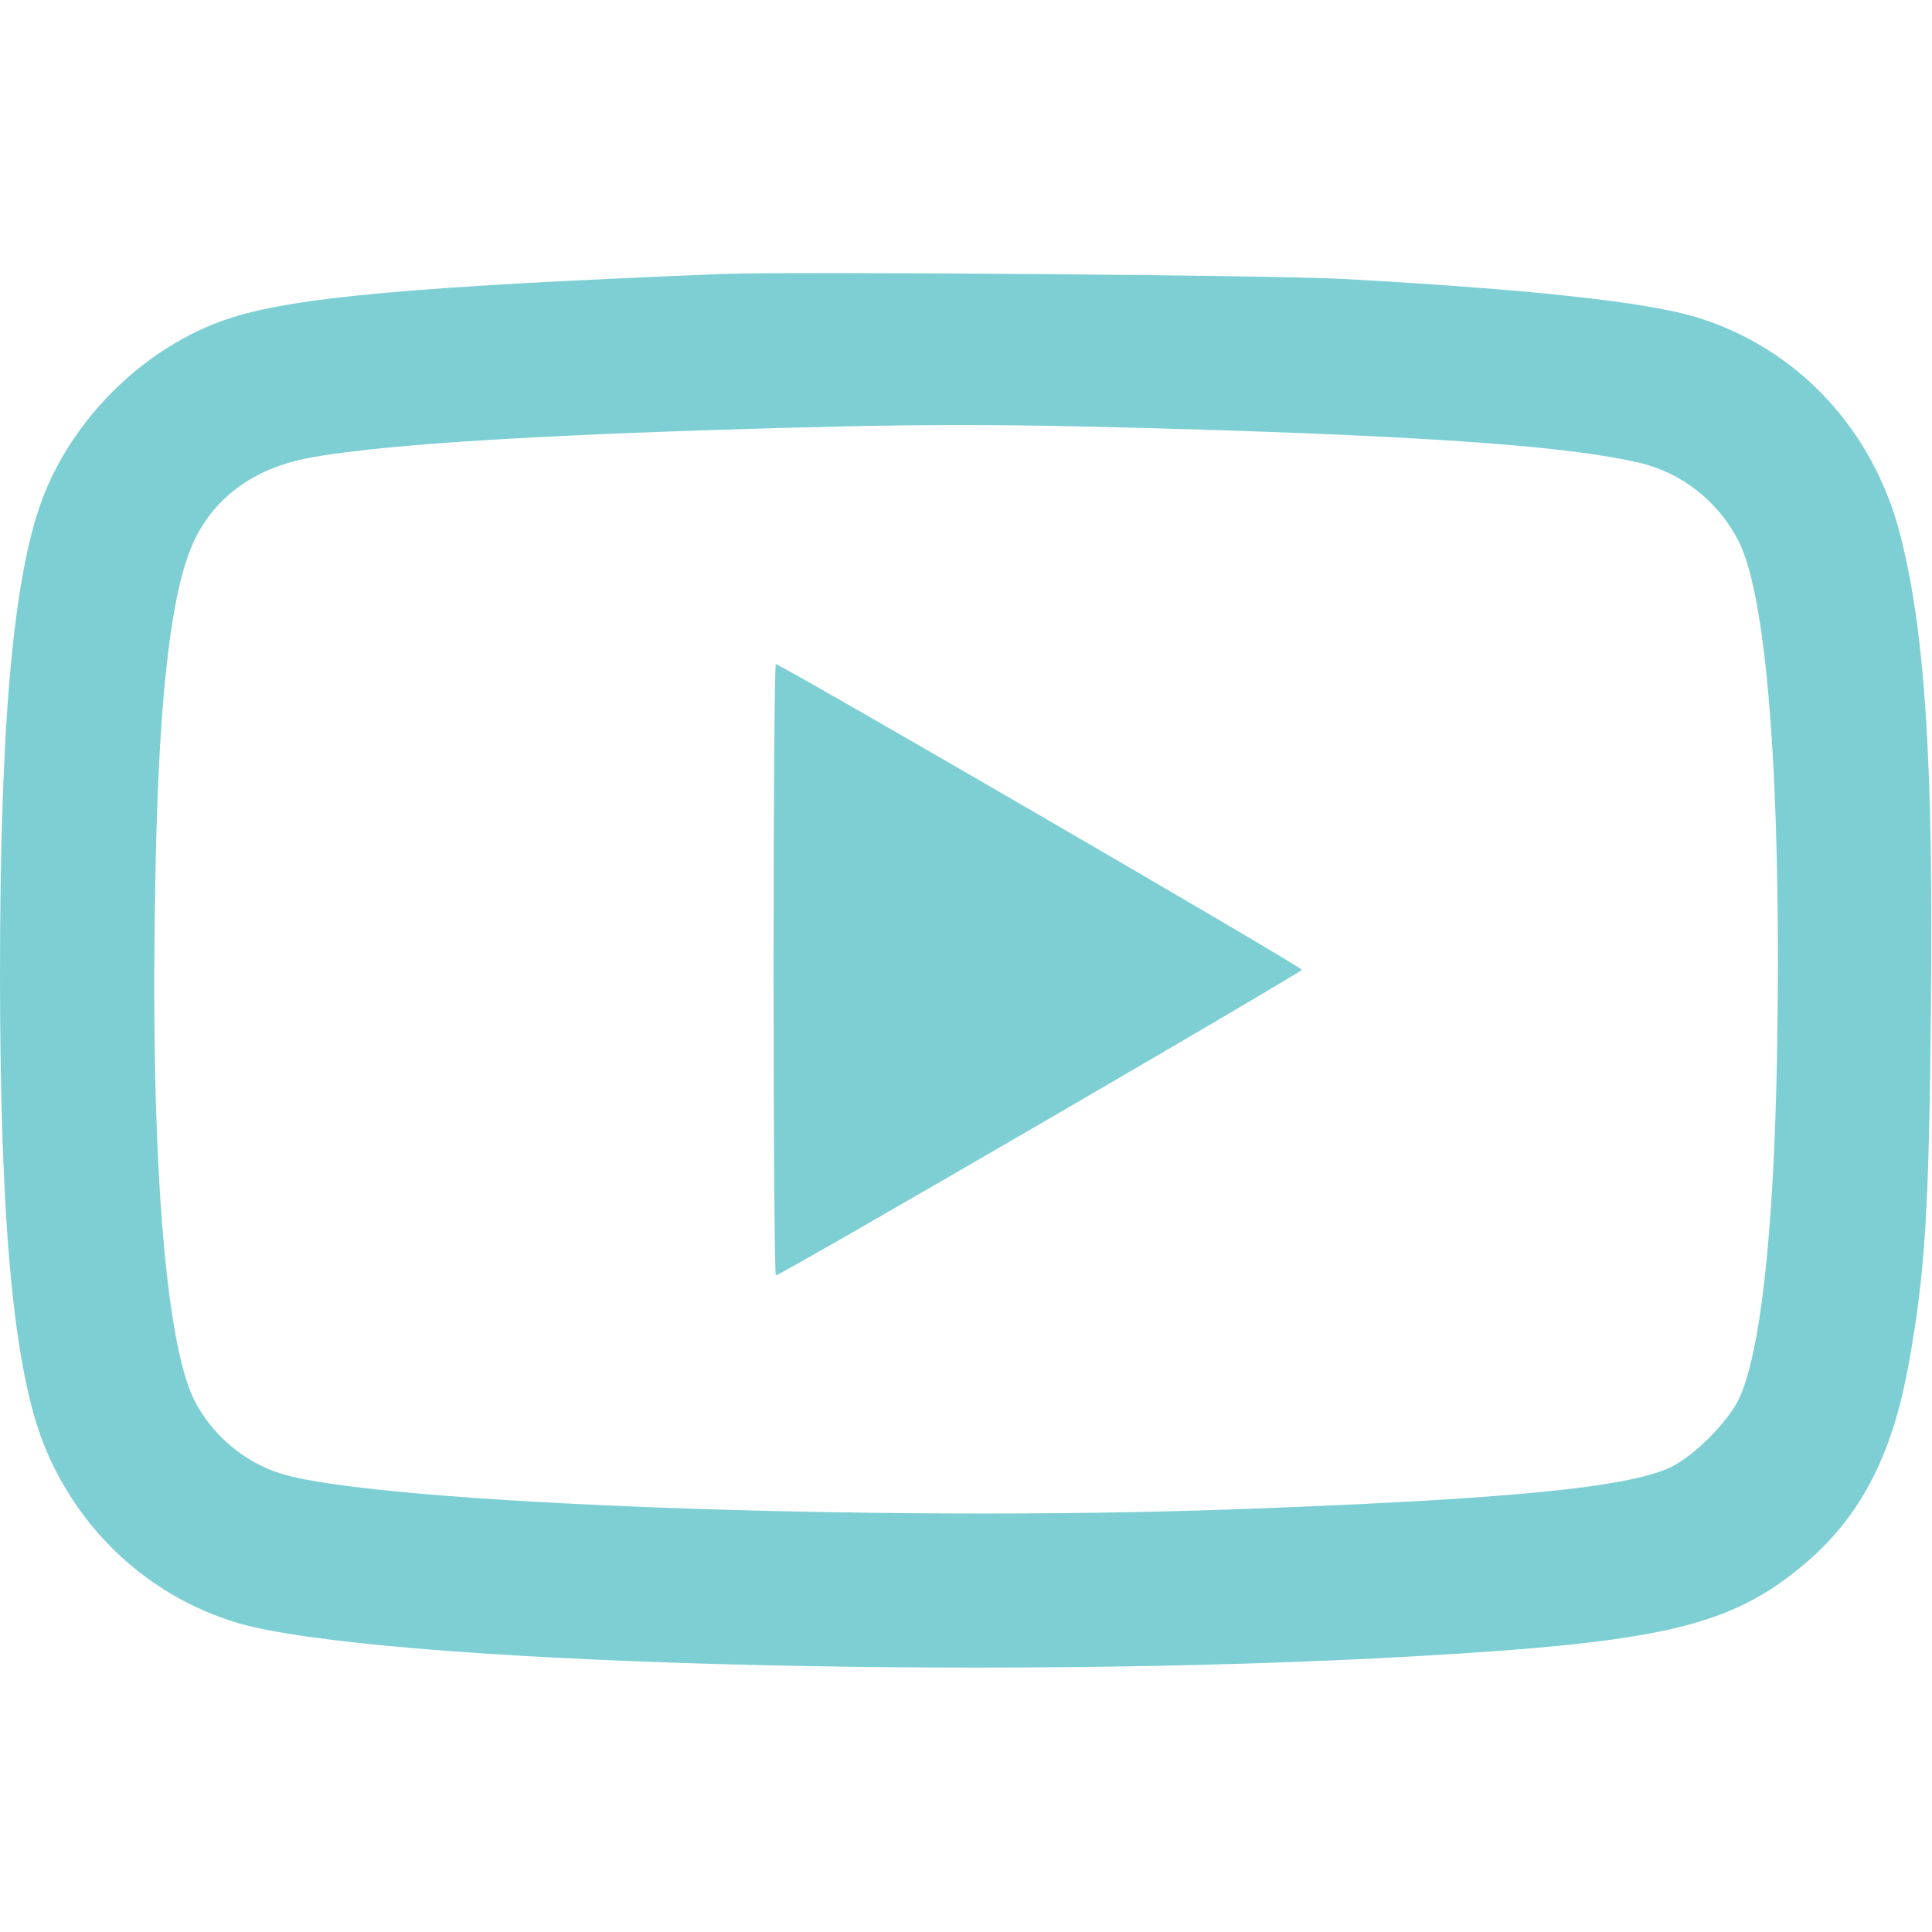
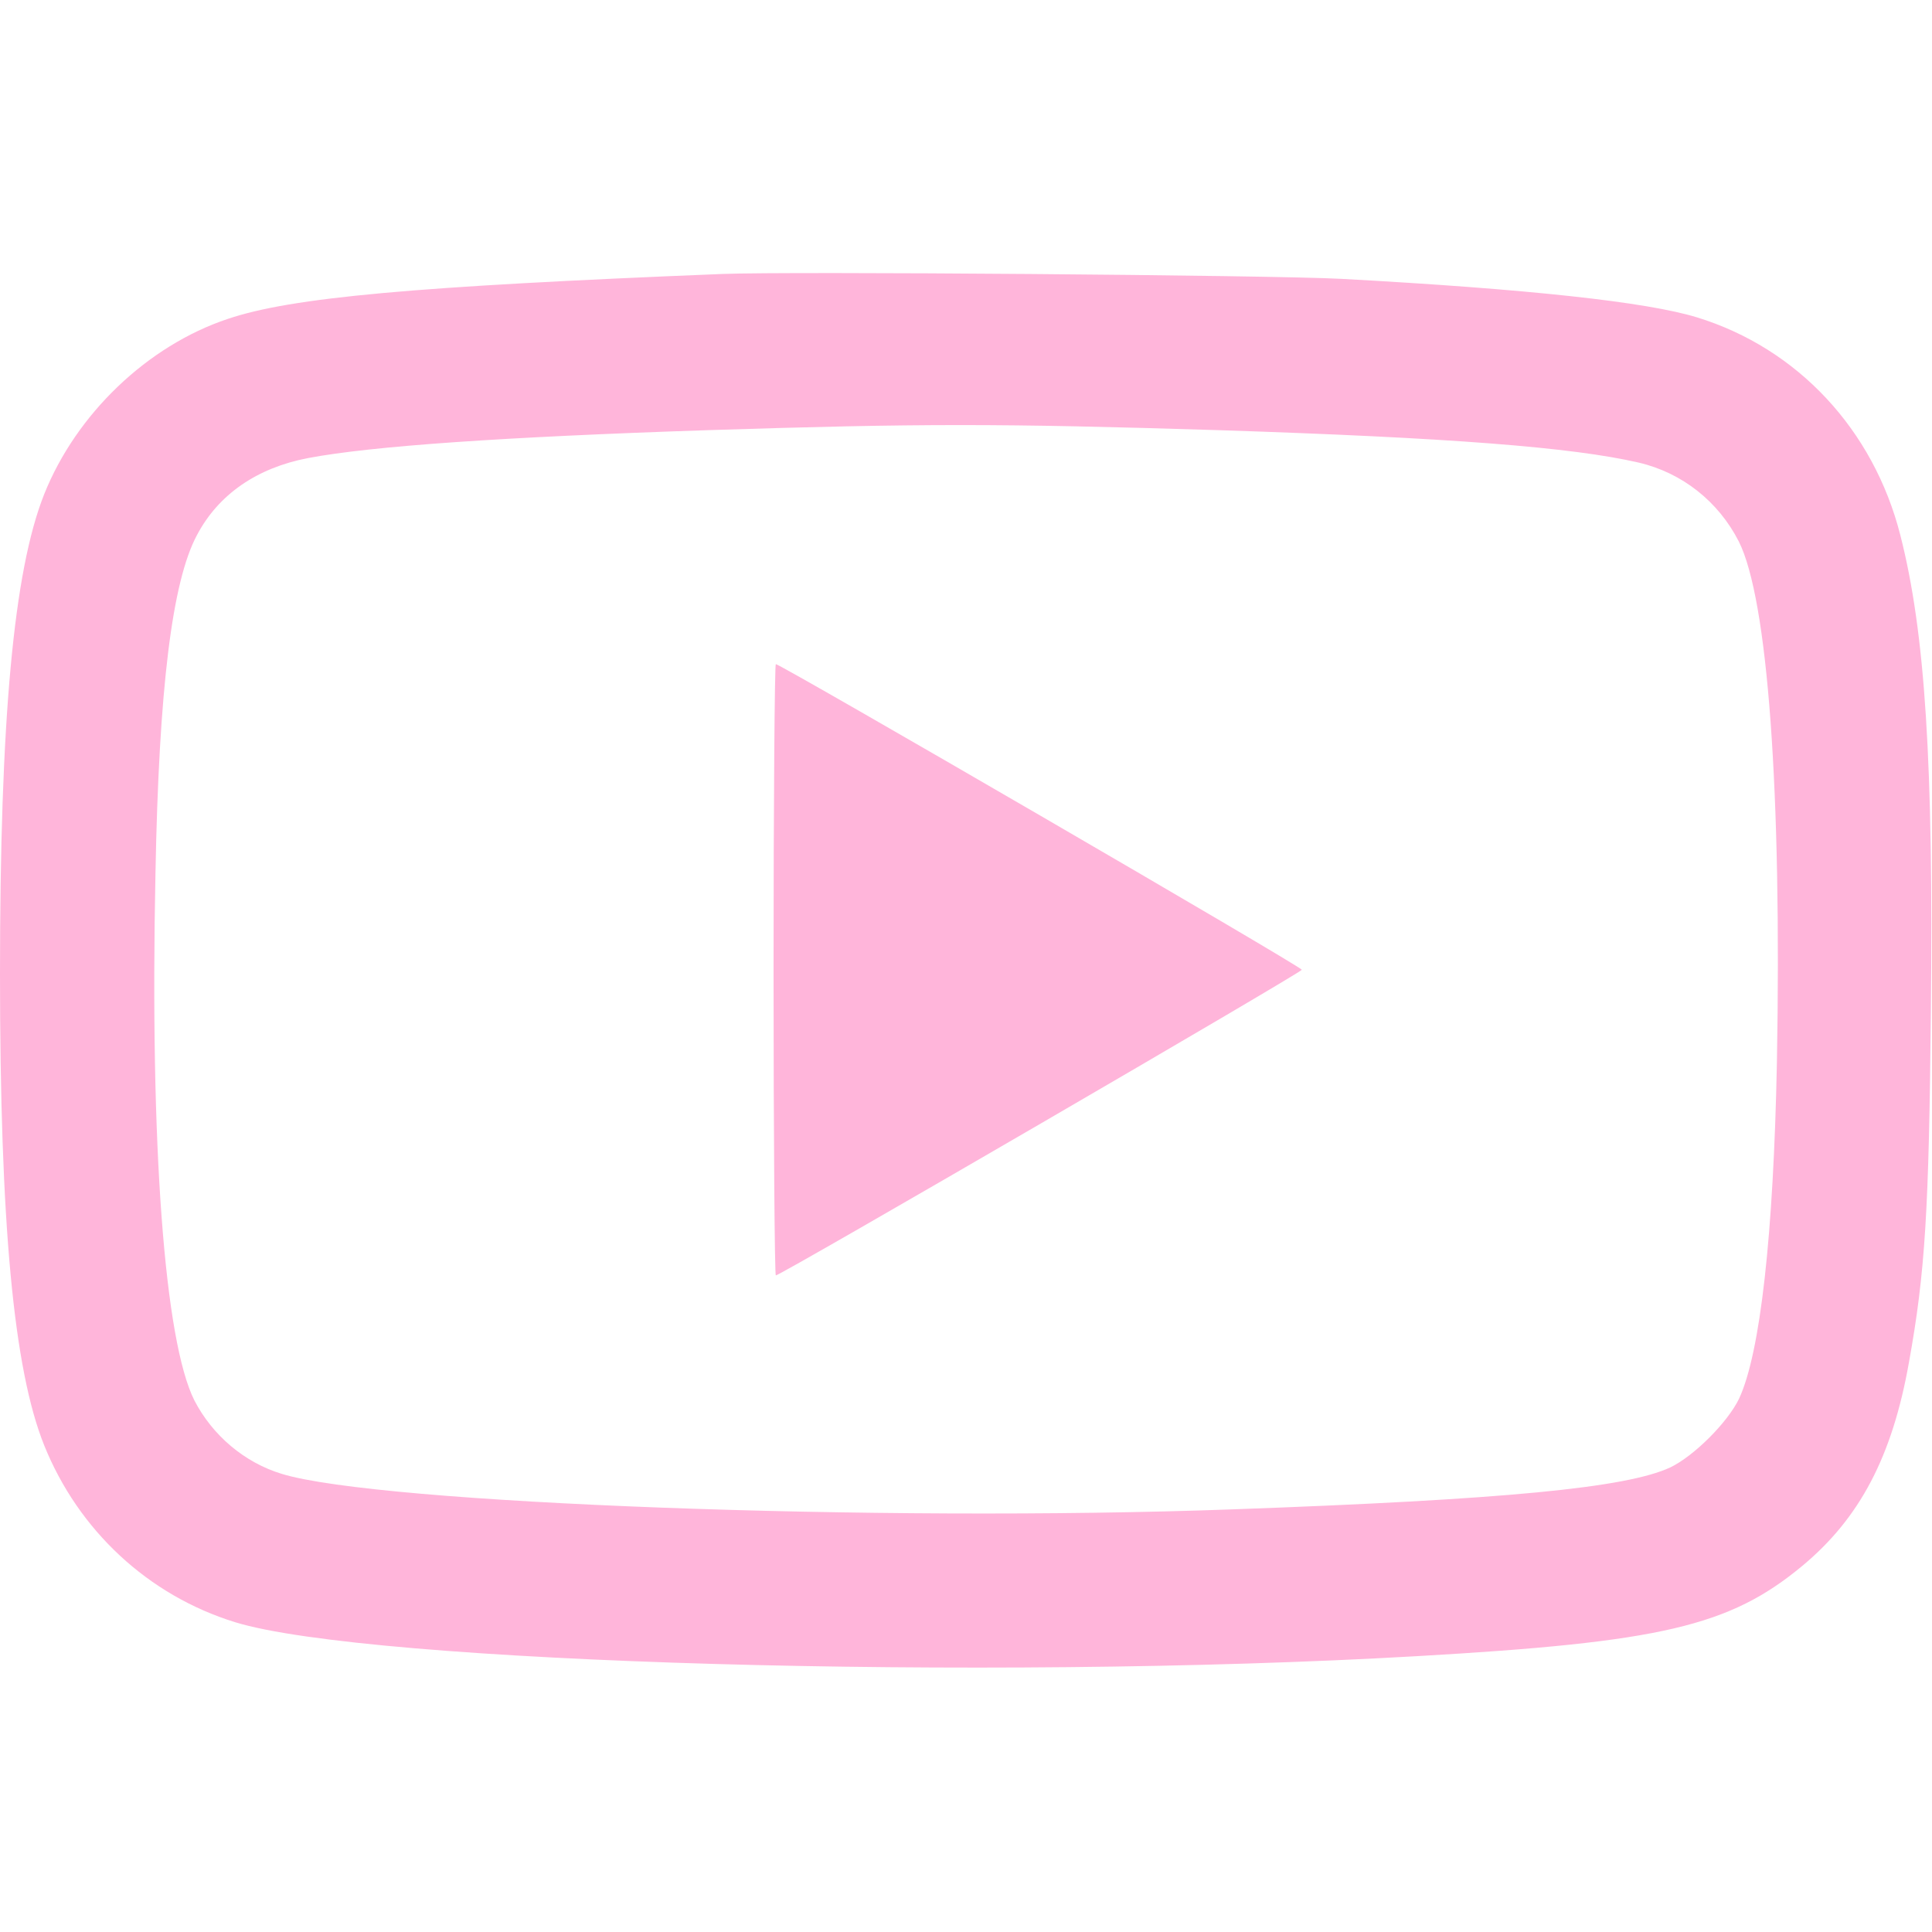
<svg xmlns="http://www.w3.org/2000/svg" version="1.0" width="512pt" height="512pt" viewBox="0 0 512 512" preserveAspectRatio="xMidYMid meet">
-   <g transform="translate(0,512) scale(0.1,-0.1)" fill="#7ecfd4" stroke="none">
+   <g transform="translate(0,512) scale(0.1,-0.1)" fill="#FFB5DA" stroke="none">
    <path d="M1915 4394 c-820 -33 -1141 -62 -1311 -119 -213 -71 -402 -252 -487 -465 -81 -204 -117 -597 -117 -1270 0 -663 36 -1048 117 -1250 91 -226 276 -398 506 -469 354 -109 1987 -156 3132 -90 646 37 828 79 1021 239 153 127 239 291 283 540 43 238 53 403 58 928 7 659 -15 1006 -81 1264 -71 279 -272 495 -539 577 -134 41 -447 75 -942 102 -187 10 -1464 20 -1640 13z m1315 -414 c612 -20 935 -45 1113 -86 115 -27 211 -103 265 -209 77 -153 114 -663 101 -1380 -9 -458 -44 -770 -100 -891 -30 -63 -120 -153 -183 -183 -117 -54 -437 -85 -1161 -111 -933 -34 -2260 15 -2518 94 -99 30 -184 102 -232 195 -79 158 -118 673 -103 1396 9 490 44 774 110 897 57 108 159 178 294 204 169 32 518 56 1059 74 561 18 775 18 1355 0z" />
    <path d="M2050 2550 c0 -445 3 -810 6 -810 13 0 1394 803 1394 810 0 8 -1381 810 -1394 810 -3 0 -6 -364 -6 -810z" />
  </g>
</svg>
